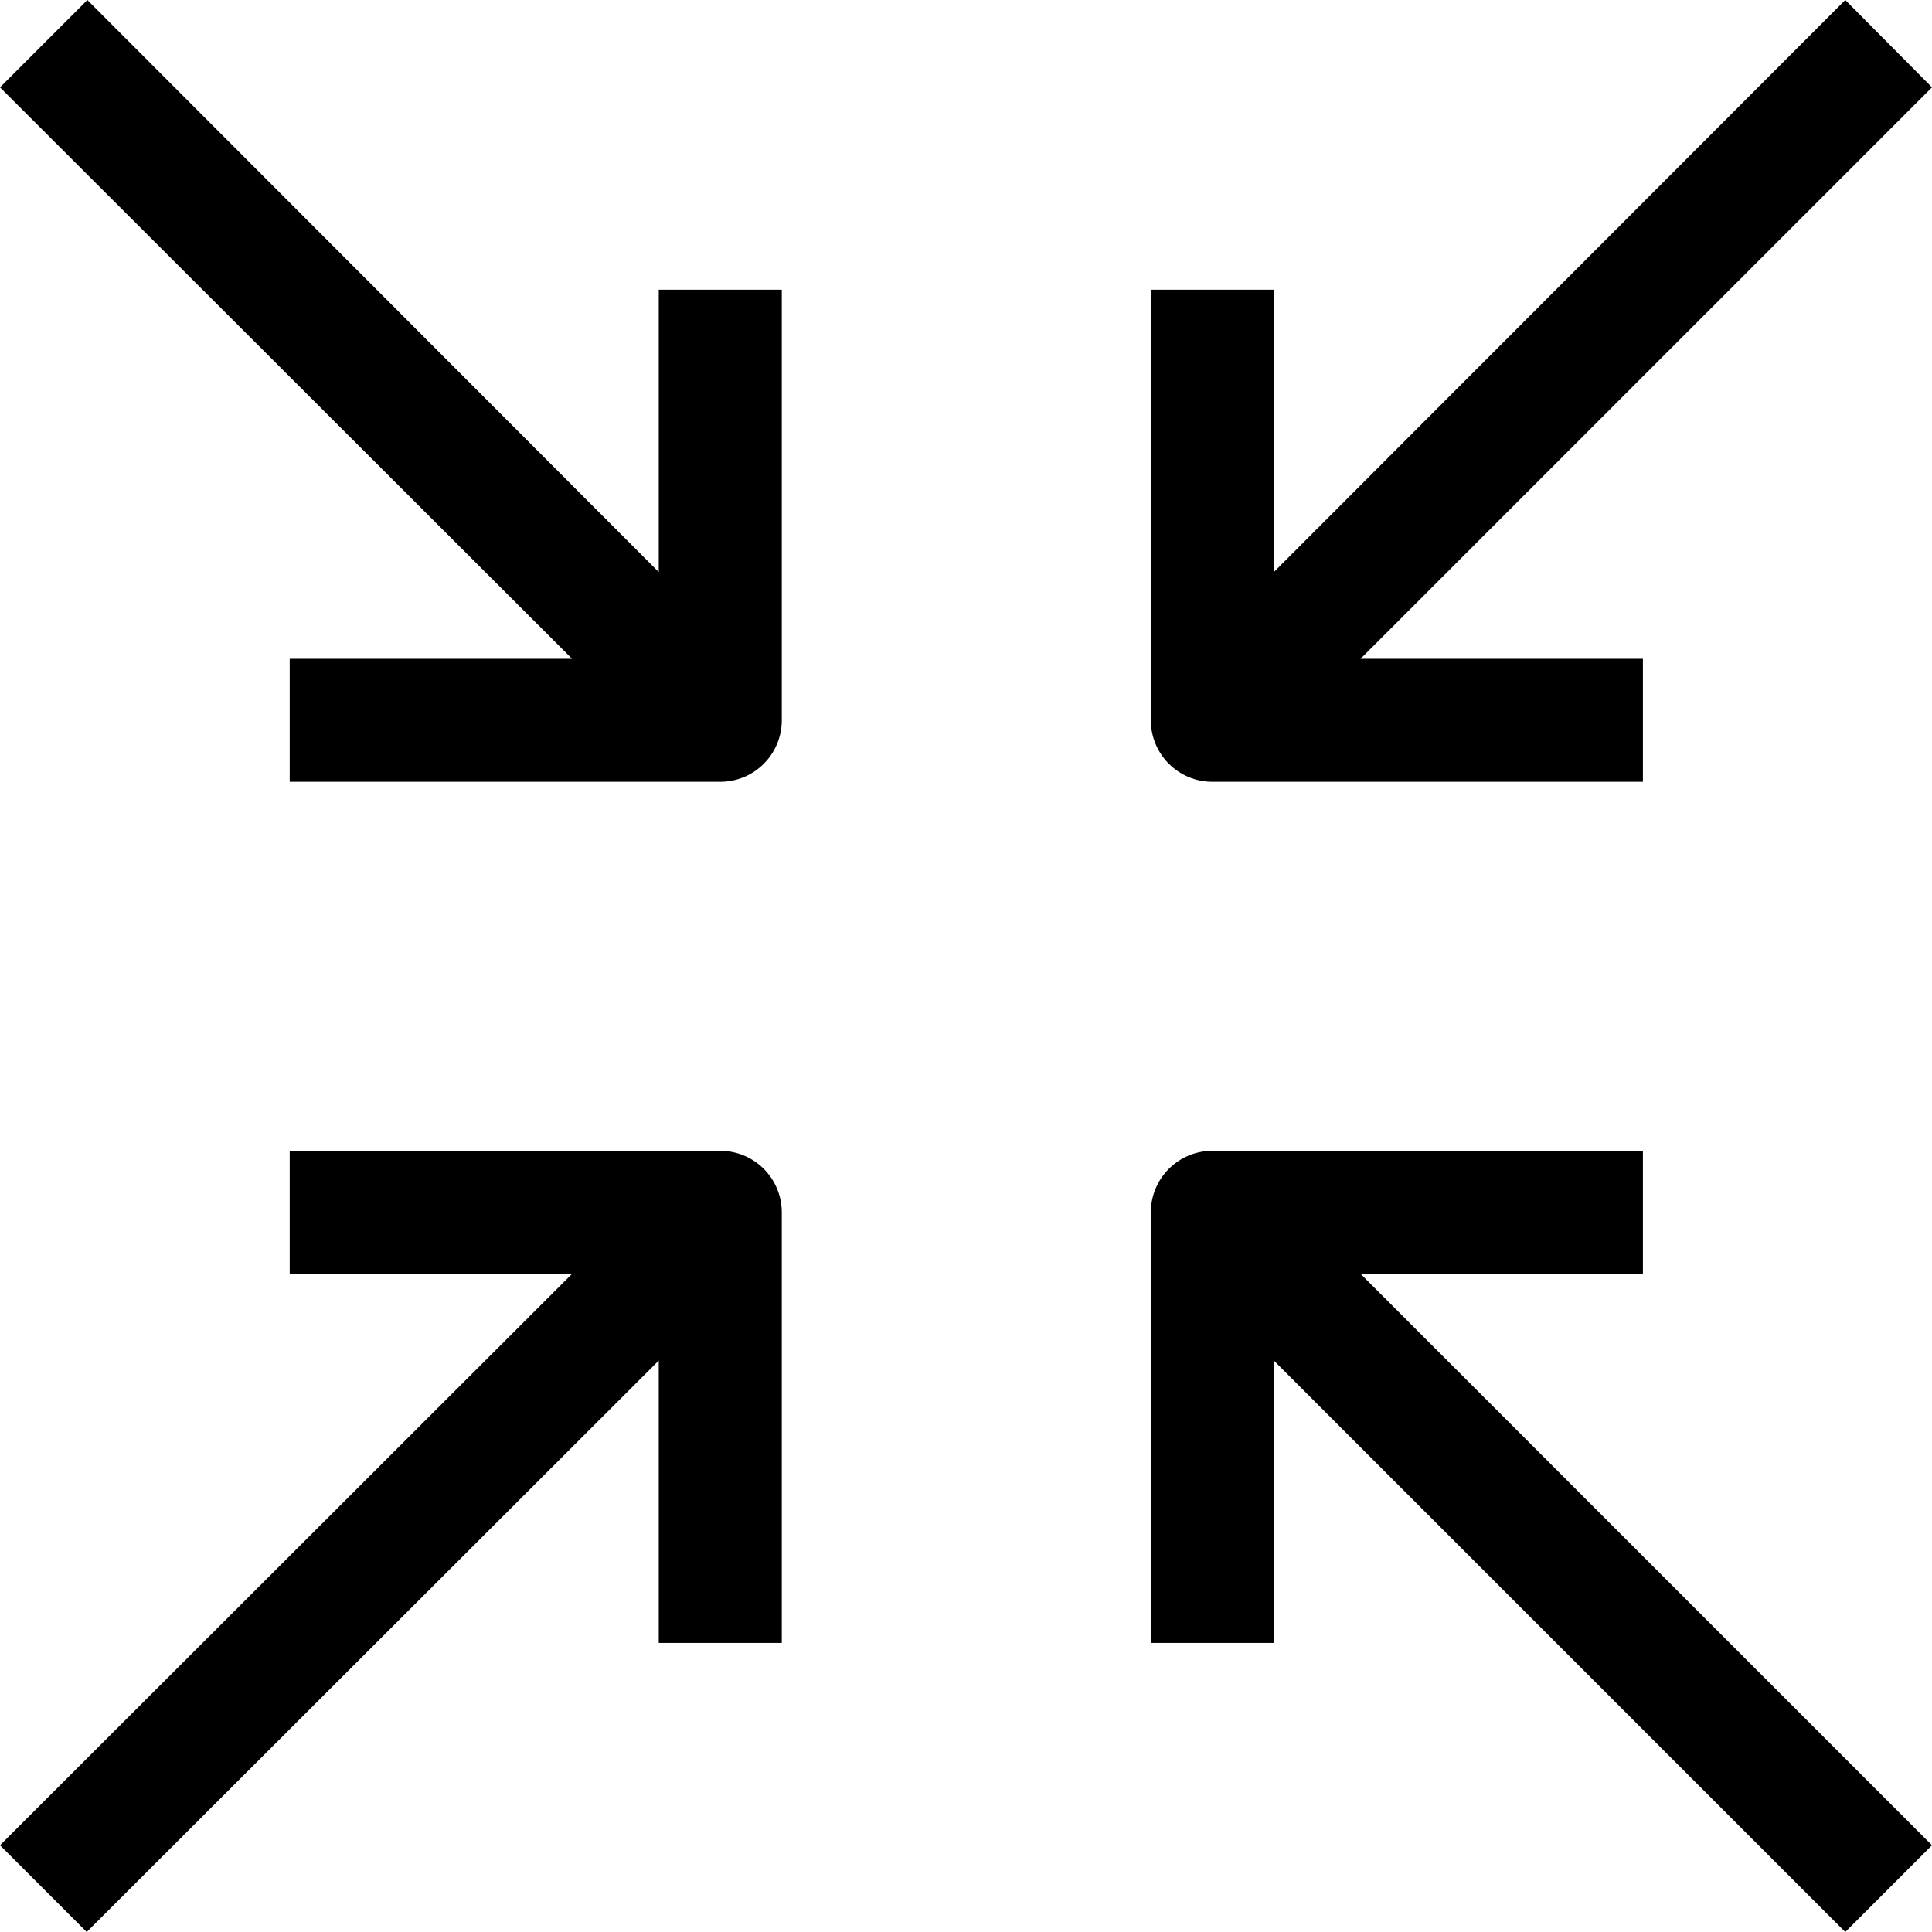
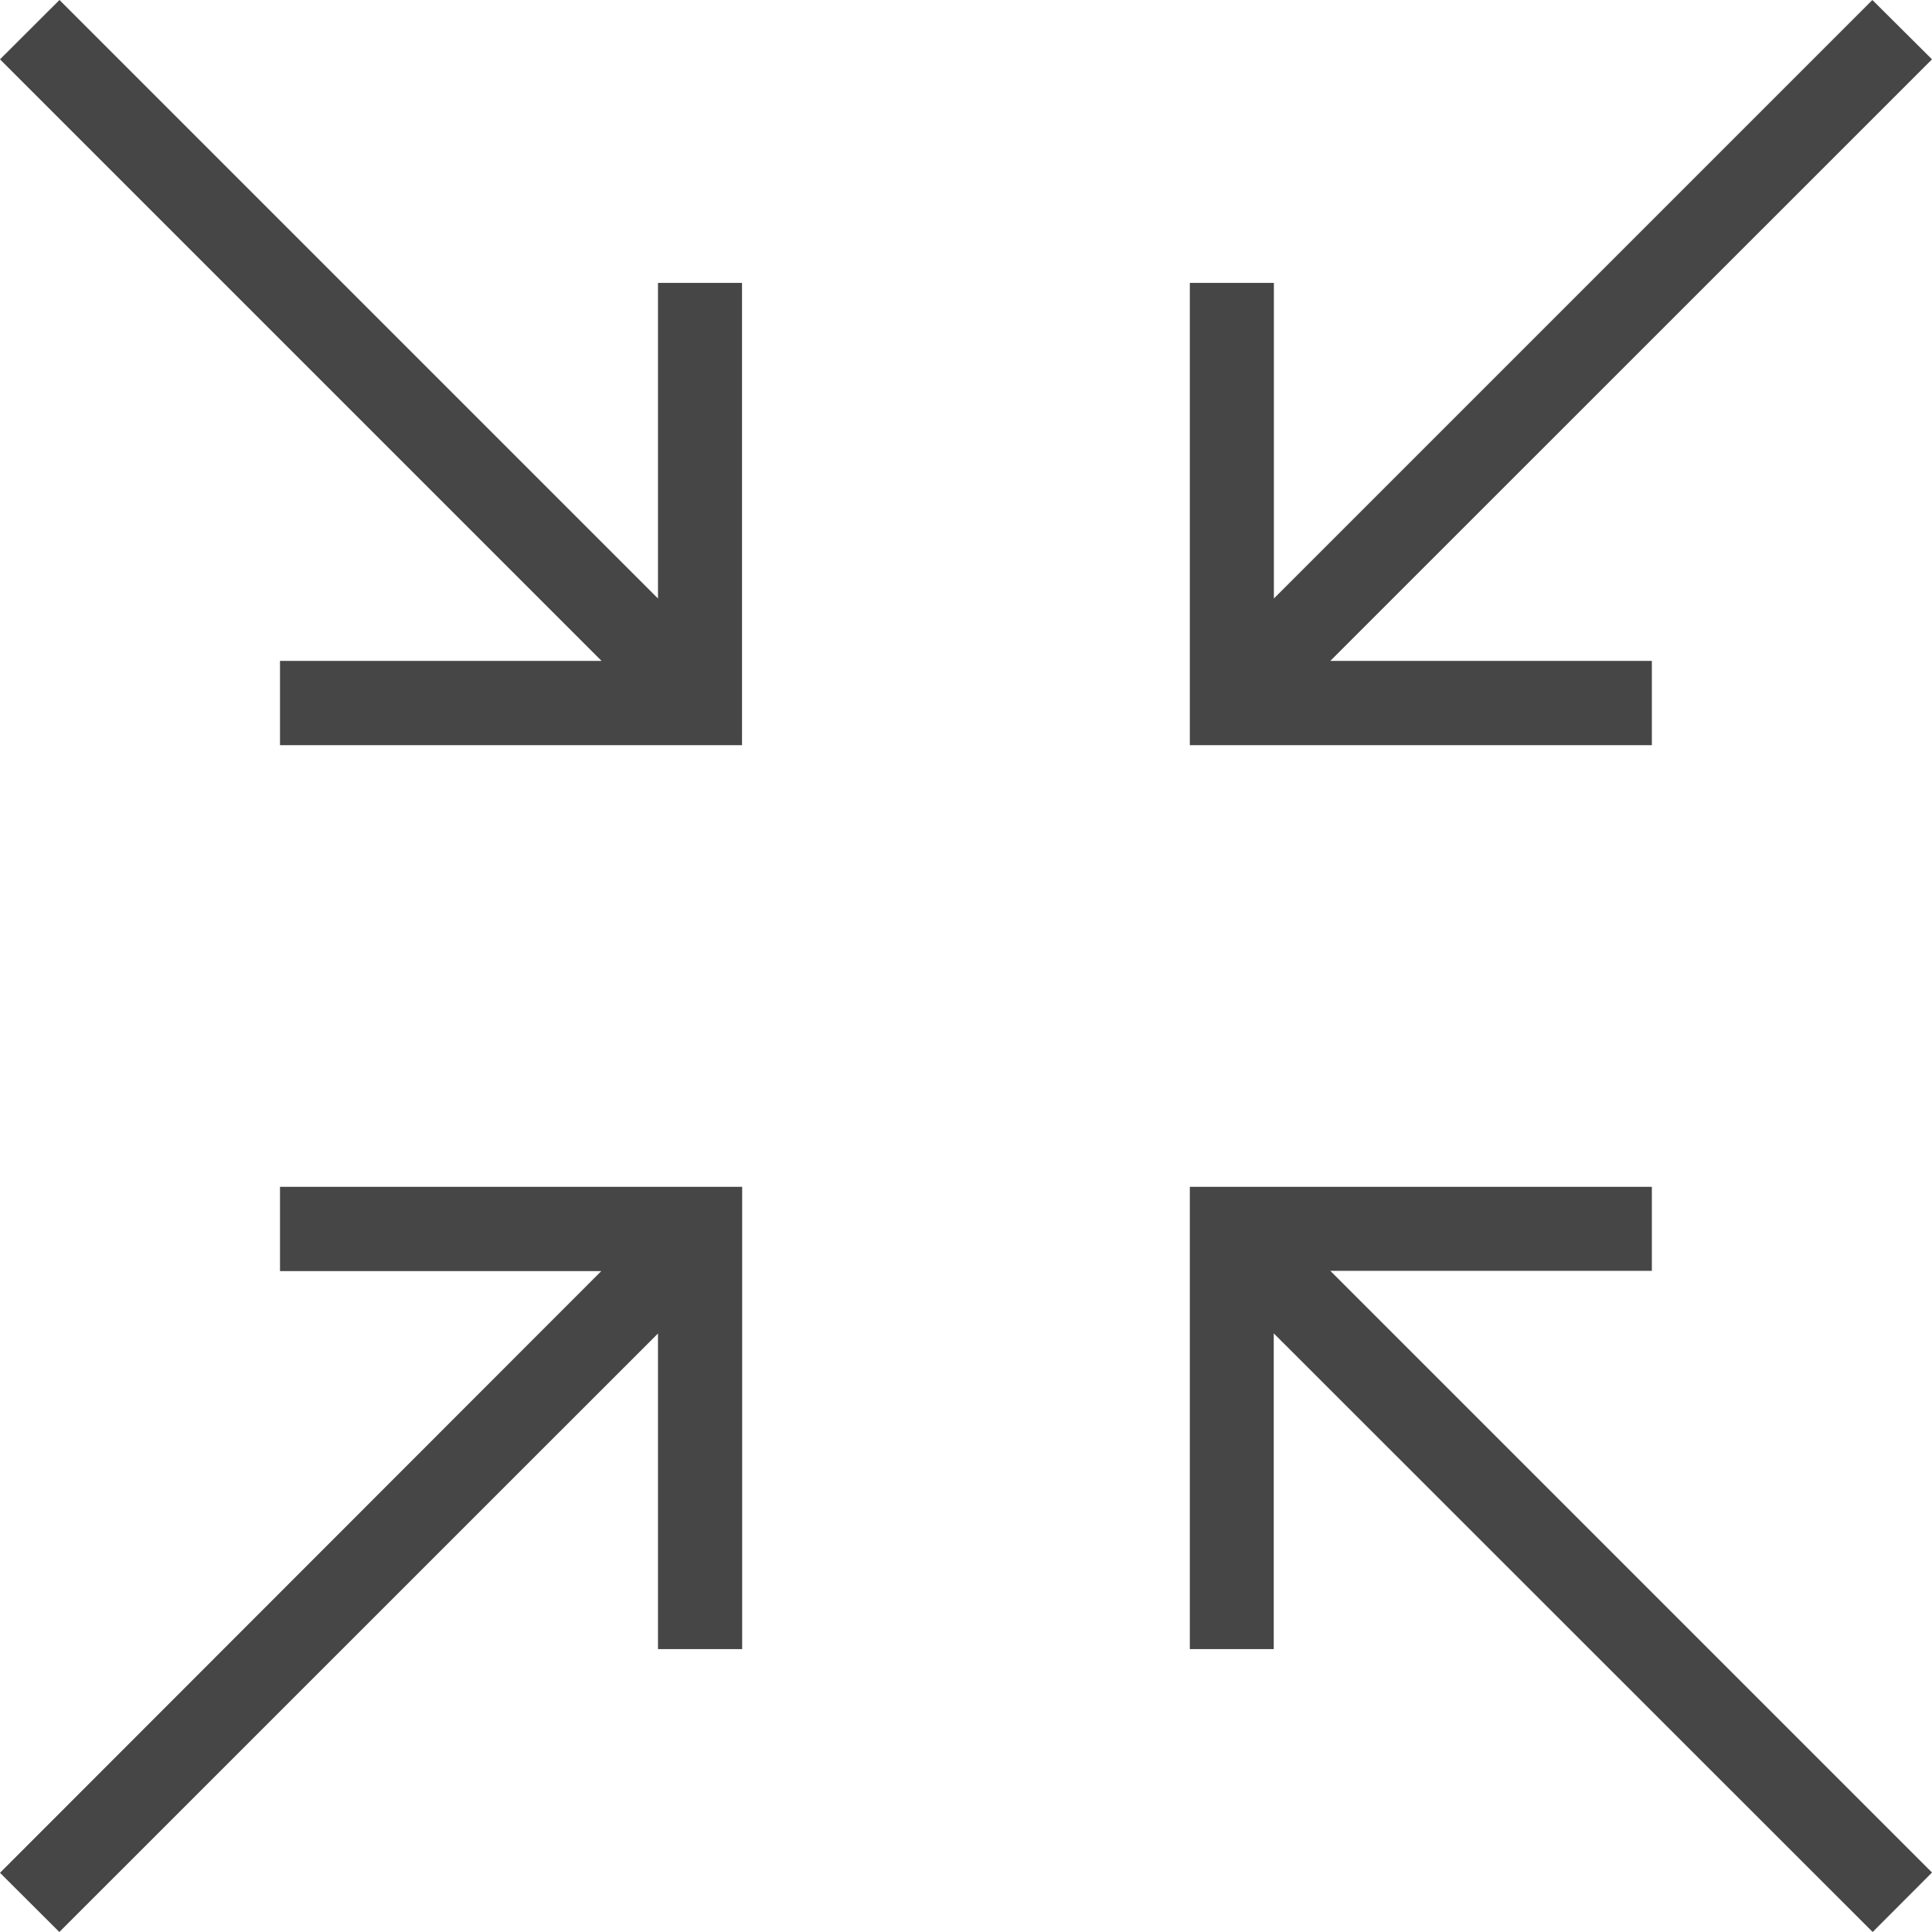
- <svg xmlns="http://www.w3.org/2000/svg" version="1.1" id="minimize-icon" class="icon" width="14" height="14" x="0px" y="0px" viewBox="0 0 502.56 502.56" xml:space="preserve">
-   <g>
-     <g>
-       <g>
-         <path class="path fill primary" d="M171.36,148.8L22.72,0L0,22.72l148.8,148.64H75.36v32h112c8.837,0,16-7.163,16-16v-112h-32V148.8z" />
-         <path class="path fill primary" d="M315.36,203.36h112v-32h-73.44L502.56,22.72L480,0L331.36,148.8V75.36h-32v112      C299.36,196.197,306.523,203.36,315.36,203.36z" />
-         <path class="path fill primary" d="M427.36,331.36v-32h-112c-8.837,0-16,7.163-16,16v112h32v-73.44L480,502.56L502.56,480L353.92,331.36H427.36z" />
-         <path class="path fill primary" d="M187.36,299.36h-112v32h73.44L0,480l22.56,22.56l148.8-148.64v73.44h32v-112      C203.36,306.523,196.197,299.36,187.36,299.36z" />
-       </g>
-     </g>
-   </g>
+ <svg xmlns="http://www.w3.org/2000/svg" id="minimize-icon" class="icon" width="14" height="14" viewBox="0 0 13.998 14">
+   <path id="minimize-outline" class="path fill primary" d="M9.23,9.662V11.95H8.622V8.6H11.97v.609H9.64L14,13.569l-.43.431ZM0,13.571l4.357-4.36H2.029V8.6H5.378V11.95h-.61V9.663L.43,14ZM9.231,5.4H8.622V2.05h.609V4.337L13.568,0,14,.43,9.64,4.789h2.33V5.4Zm-4.464,0H2.029V4.789h2.33L0,.43.431,0,4.768,4.337V2.05h.609V5.4Z" transform="translate(-0.001)" fill="#464646" />
</svg>
